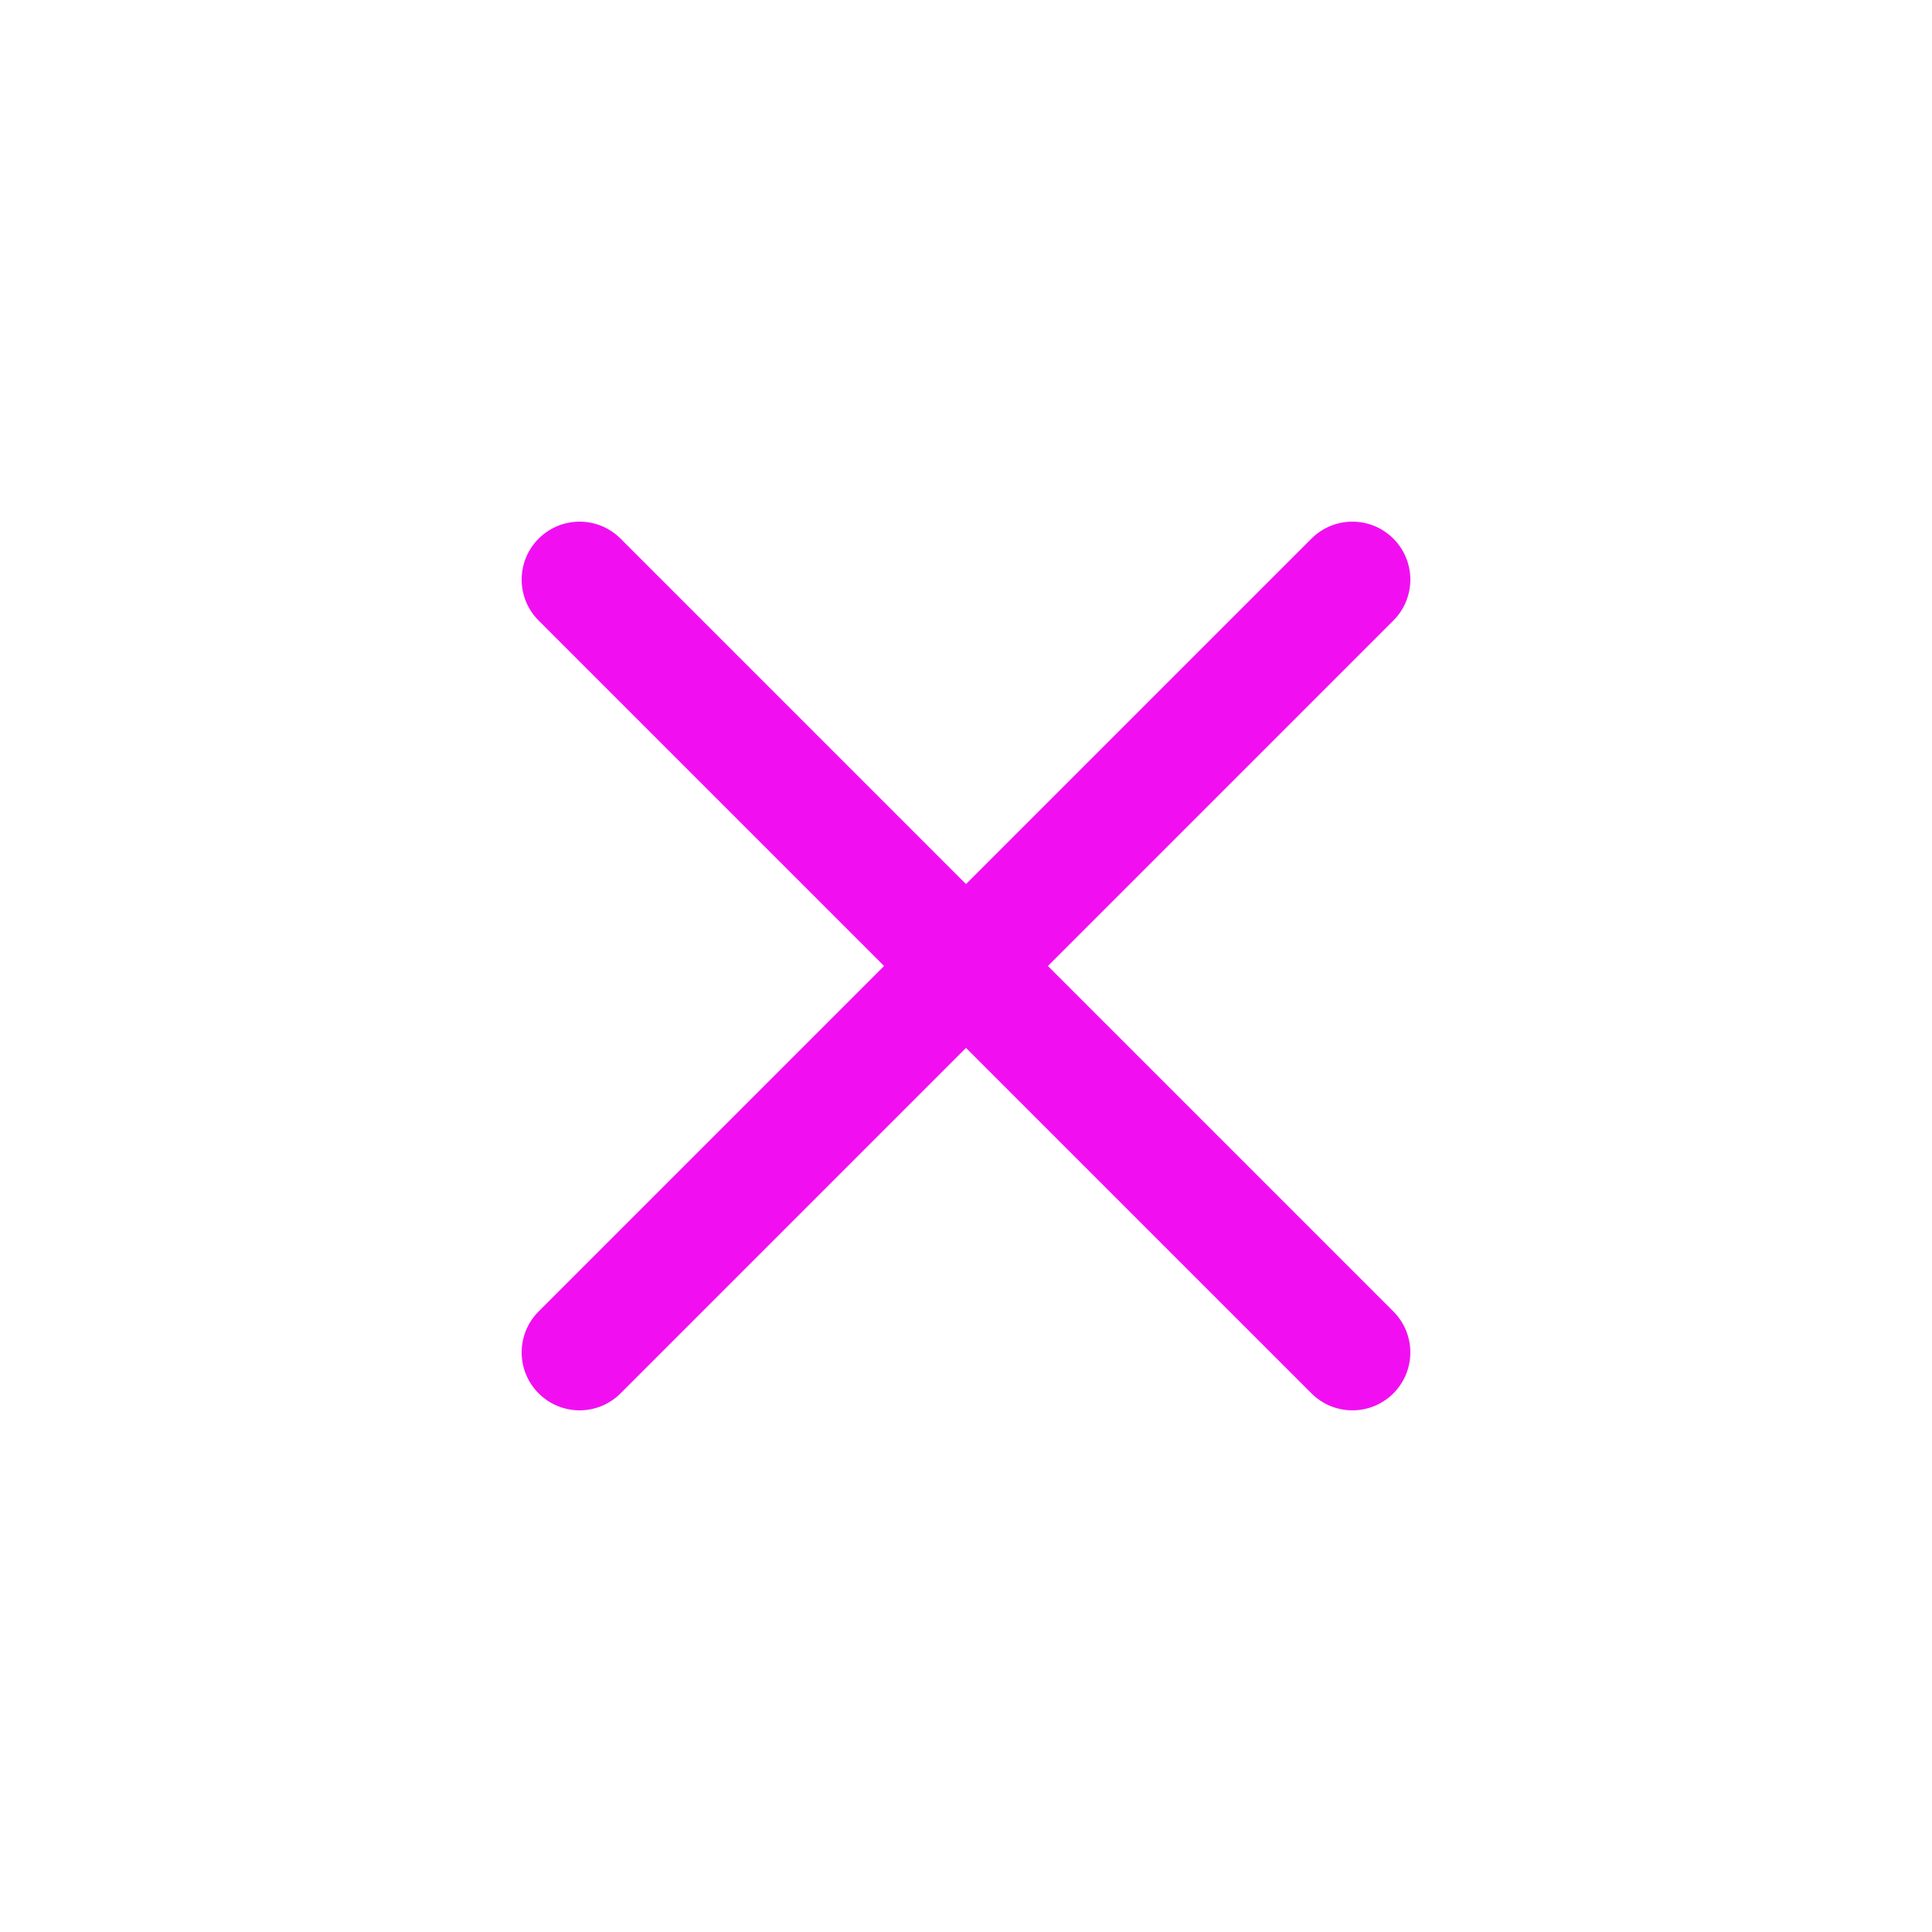
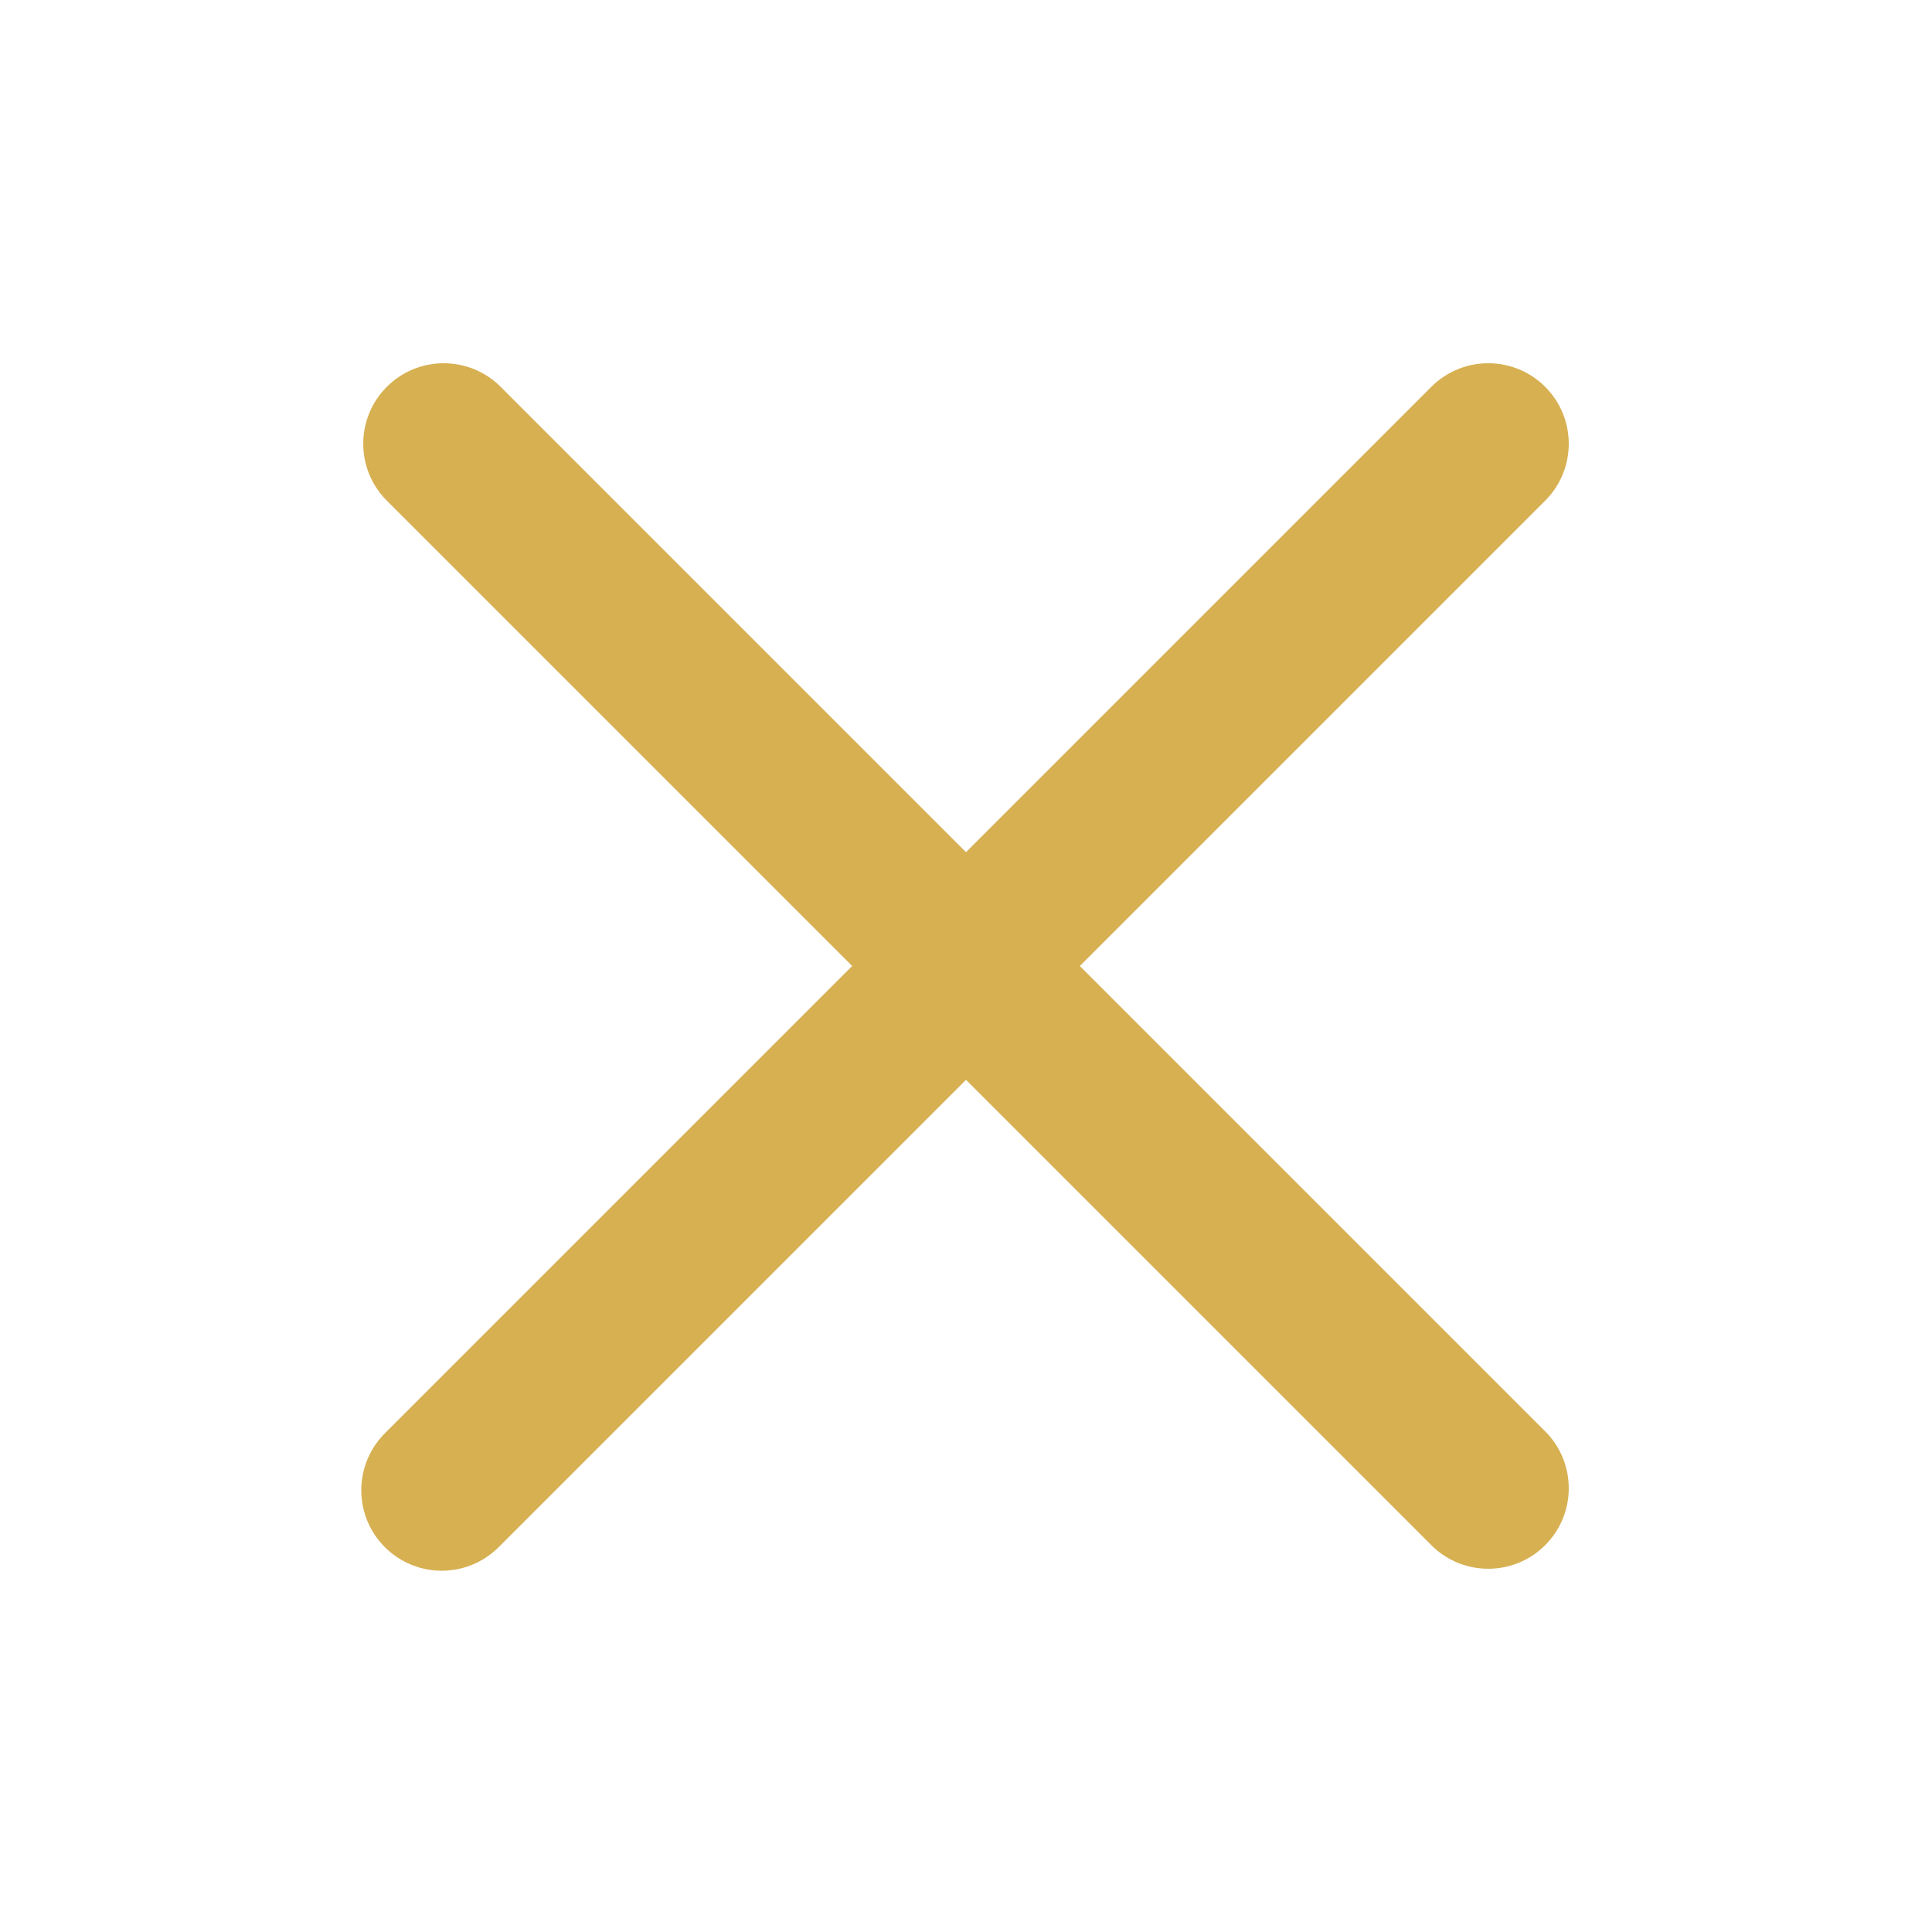
- <svg xmlns="http://www.w3.org/2000/svg" width="800px" height="800px" viewBox="0 -0.5 25 25" fill="none">
+ <svg xmlns="http://www.w3.org/2000/svg" width="800px" height="800px" viewBox="0 0 24 24" fill="none">
  <g id="SVGRepo_bgCarrier" stroke-width="0" />
  <g id="SVGRepo_tracerCarrier" stroke-linecap="round" stroke-linejoin="round" />
  <g id="SVGRepo_iconCarrier">
-     <path d="M6.97 16.47C6.677 16.763 6.677 17.237 6.97 17.53C7.263 17.823 7.737 17.823 8.03 17.53L6.97 16.47ZM13.03 12.53C13.323 12.237 13.323 11.763 13.03 11.47C12.737 11.177 12.263 11.177 11.97 11.47L13.03 12.53ZM11.97 11.47C11.677 11.763 11.677 12.237 11.97 12.53C12.263 12.823 12.737 12.823 13.03 12.53L11.97 11.47ZM18.03 7.53C18.323 7.237 18.323 6.763 18.03 6.47C17.737 6.177 17.263 6.177 16.97 6.47L18.03 7.53ZM13.03 11.47C12.737 11.177 12.263 11.177 11.97 11.47C11.677 11.763 11.677 12.237 11.97 12.53L13.03 11.47ZM16.97 17.53C17.263 17.823 17.737 17.823 18.03 17.53C18.323 17.237 18.323 16.763 18.03 16.47L16.97 17.53ZM11.97 12.53C12.263 12.823 12.737 12.823 13.03 12.53C13.323 12.237 13.323 11.763 13.03 11.47L11.97 12.53ZM8.03 6.47C7.737 6.177 7.263 6.177 6.97 6.47C6.677 6.763 6.677 7.237 6.97 7.53L8.03 6.47ZM8.03 17.53L13.03 12.53L11.97 11.47L6.97 16.47L8.03 17.53ZM13.03 12.53L18.03 7.53L16.97 6.47L11.97 11.47L13.03 12.53ZM11.97 12.53L16.97 17.53L18.03 16.47L13.03 11.47L11.97 12.53ZM13.03 11.47L8.03 6.47L6.97 7.53L11.97 12.53L13.03 11.47Z" fill="#f10ff1" />
+     <path fill-rule="evenodd" clip-rule="evenodd" d="M19.207 6.207a1 1 0 0 0-1.414-1.414L12 10.586 6.207 4.793a1 1 0 0 0-1.414 1.414L10.586 12l-5.793 5.793a1 1 0 1 0 1.414 1.414L12 13.414l5.793 5.793a1 1 0 0 0 1.414-1.414L13.414 12l5.793-5.793z" fill="#d7b052" />
  </g>
</svg>
